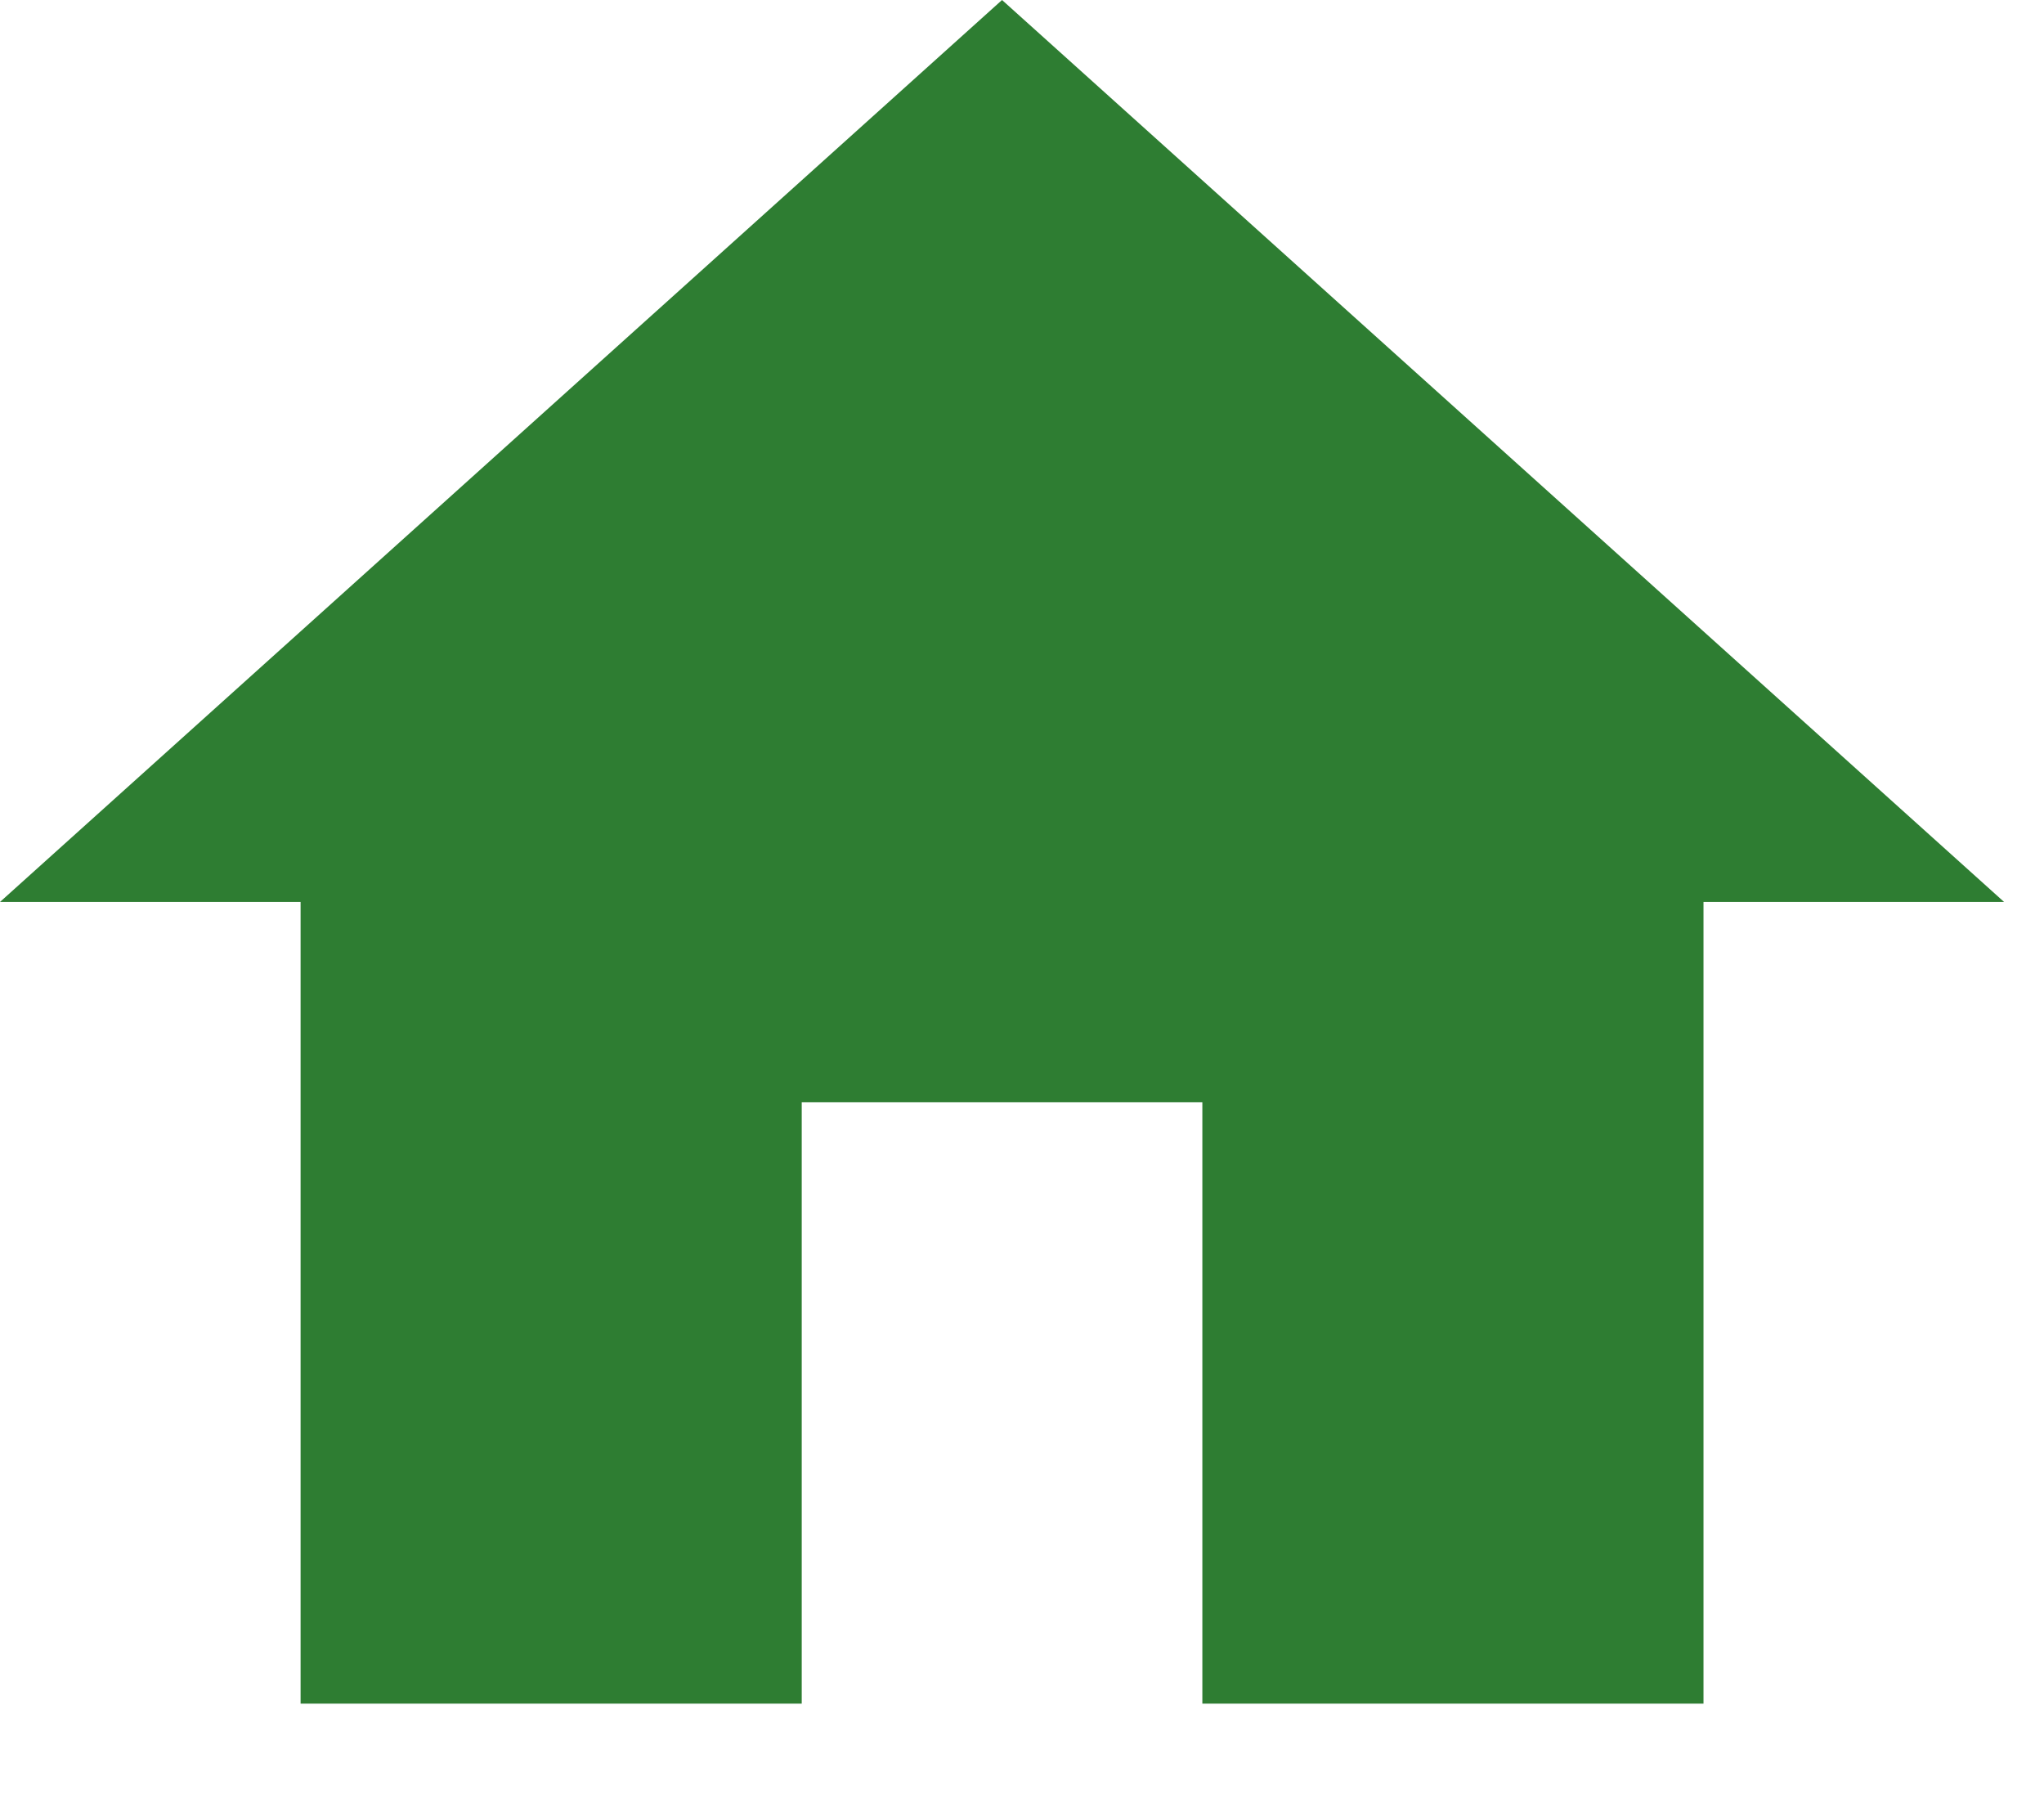
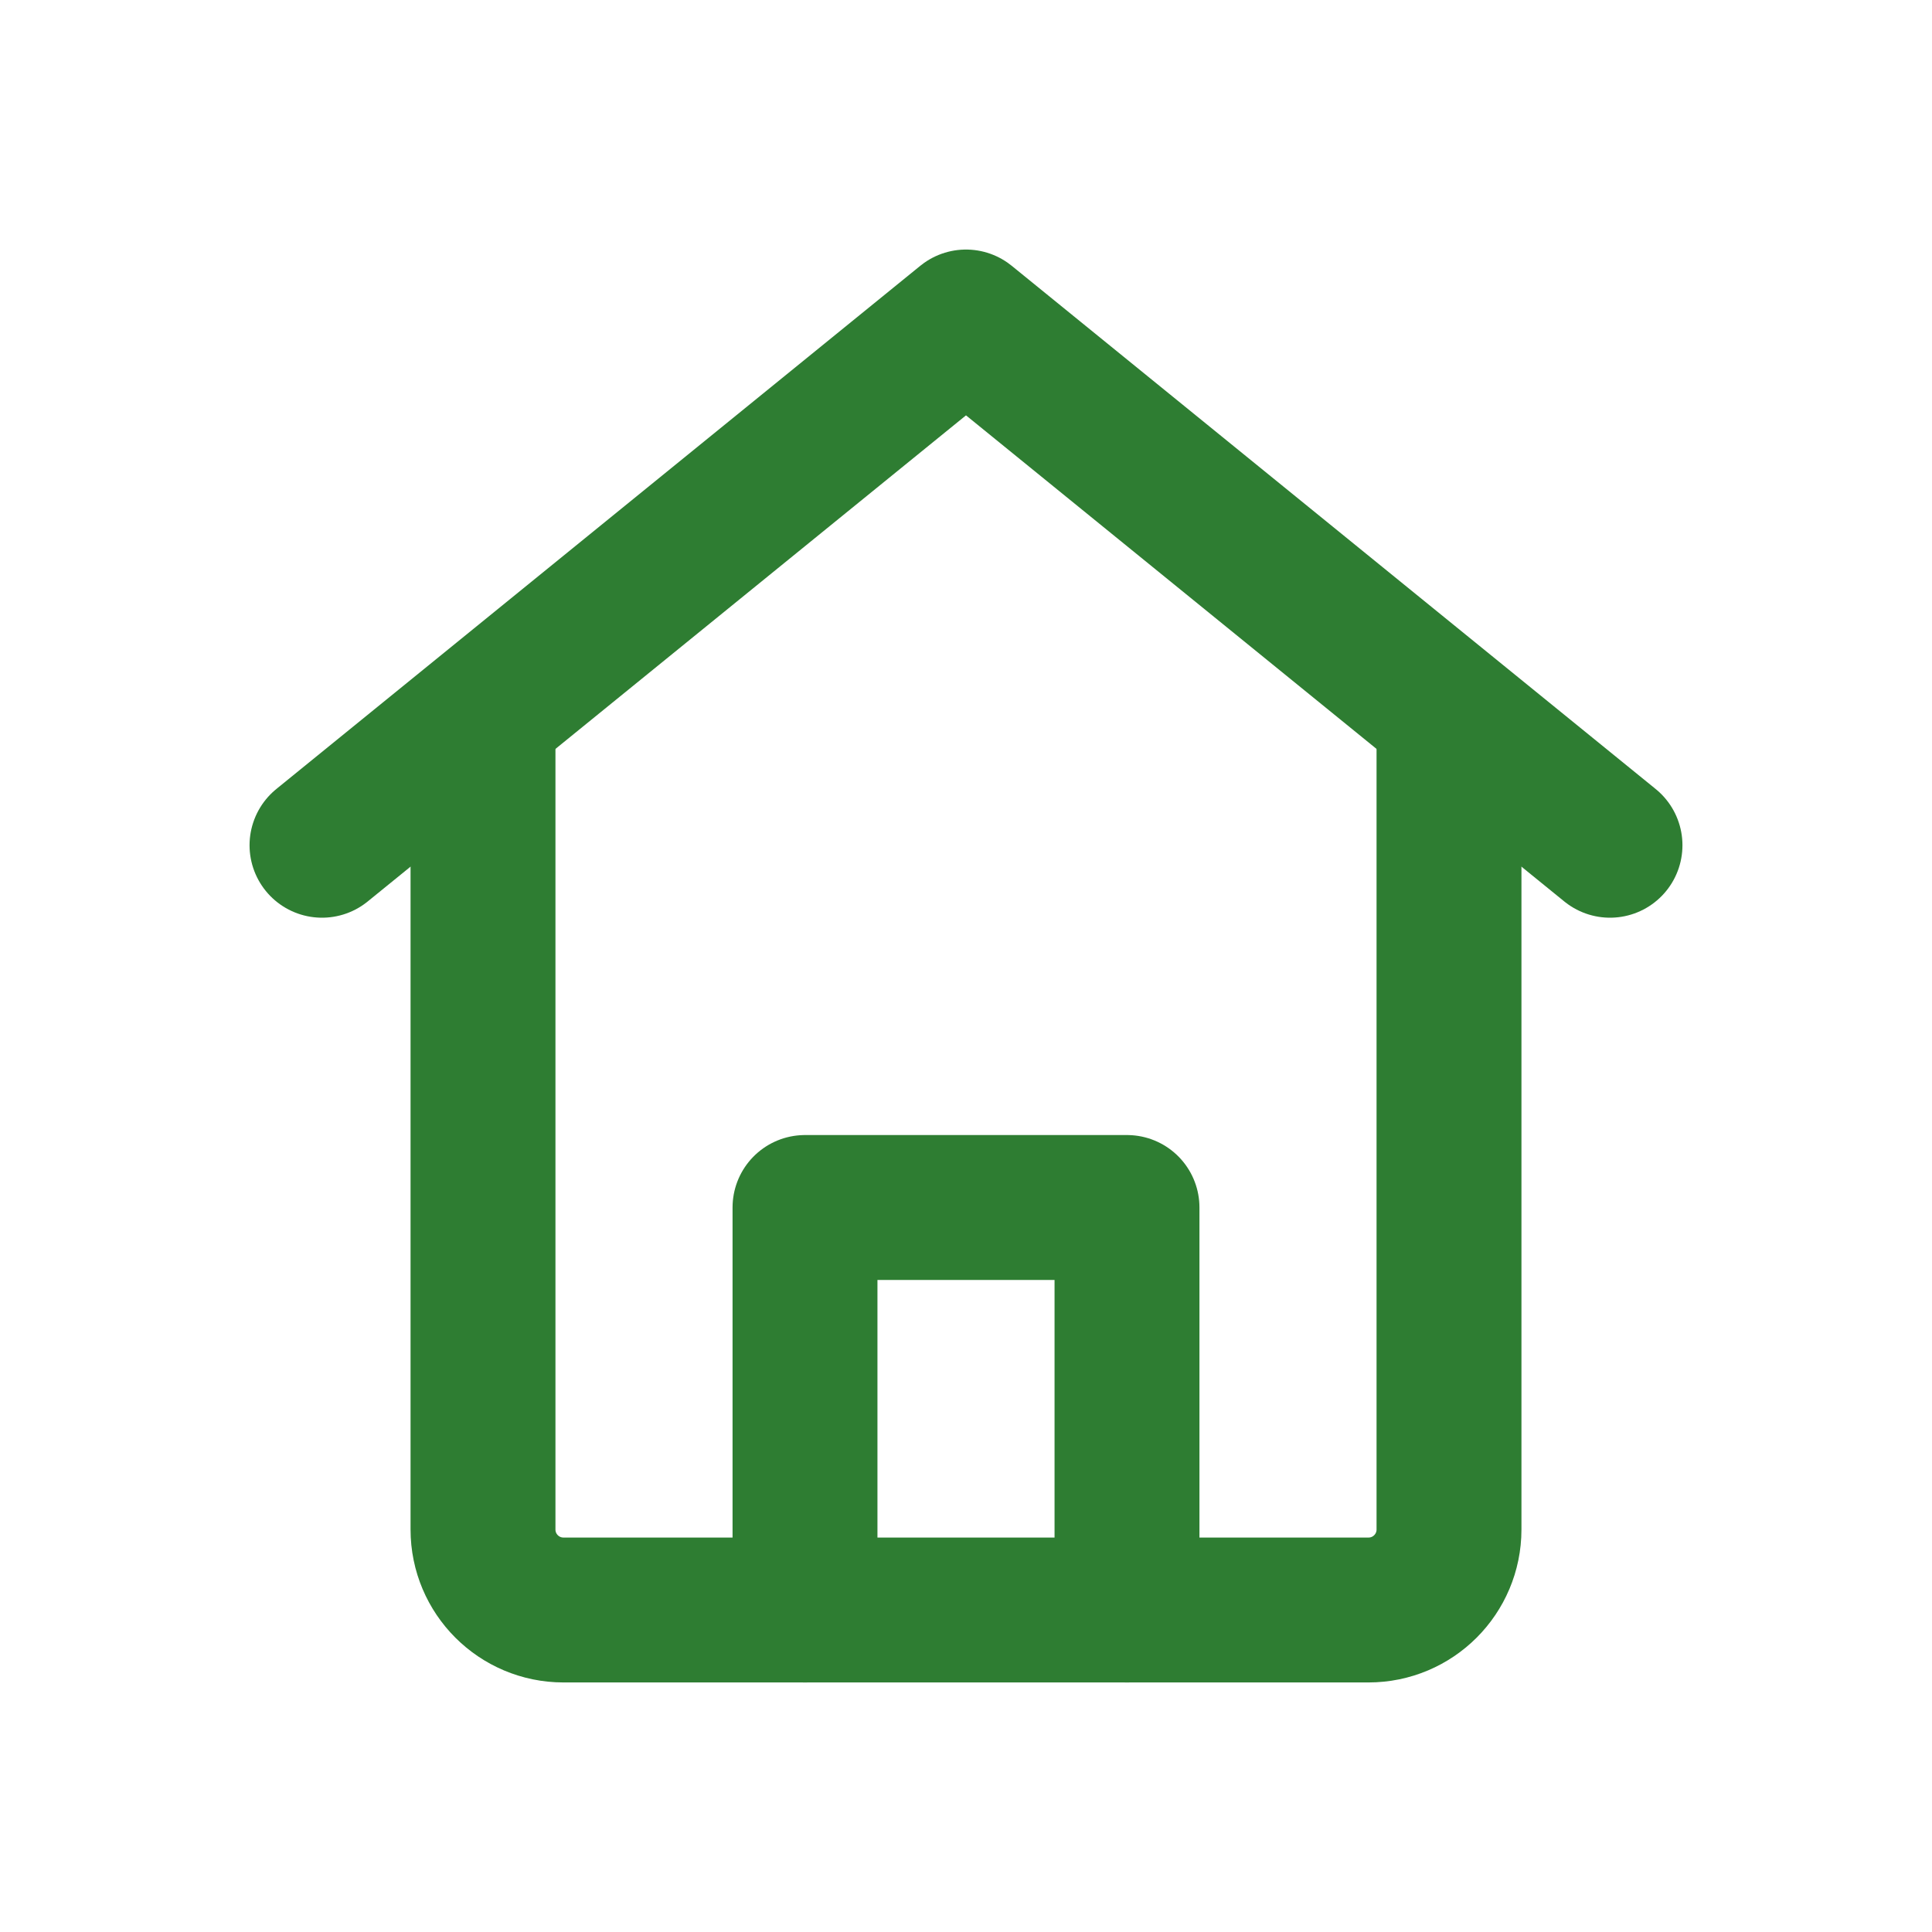
- <svg xmlns="http://www.w3.org/2000/svg" width="17" height="15" viewBox="0 0 17 15" fill="none">
-   <path d="M6.668 14.166V9.166H10V14.166H14.168V7.5H16.668L8.334 0L0 7.5H2.5V14.166H6.668Z" fill="#2E7D32" />
+ <svg xmlns="http://www.w3.org/2000/svg" width="24" height="24" viewBox="0 0 24 24" fill="none" stroke="#2E7D32" stroke-width="1.8" stroke-linecap="round" stroke-linejoin="round">
+   <path d="M4 10.5 12 4l8 6.5" />
+   <path d="M6 9v10a1 1 0 0 0 1 1h10a1 1 0 0 0 1-1V9" />
+   <path d="M10 20v-5h4v5" />
</svg>
